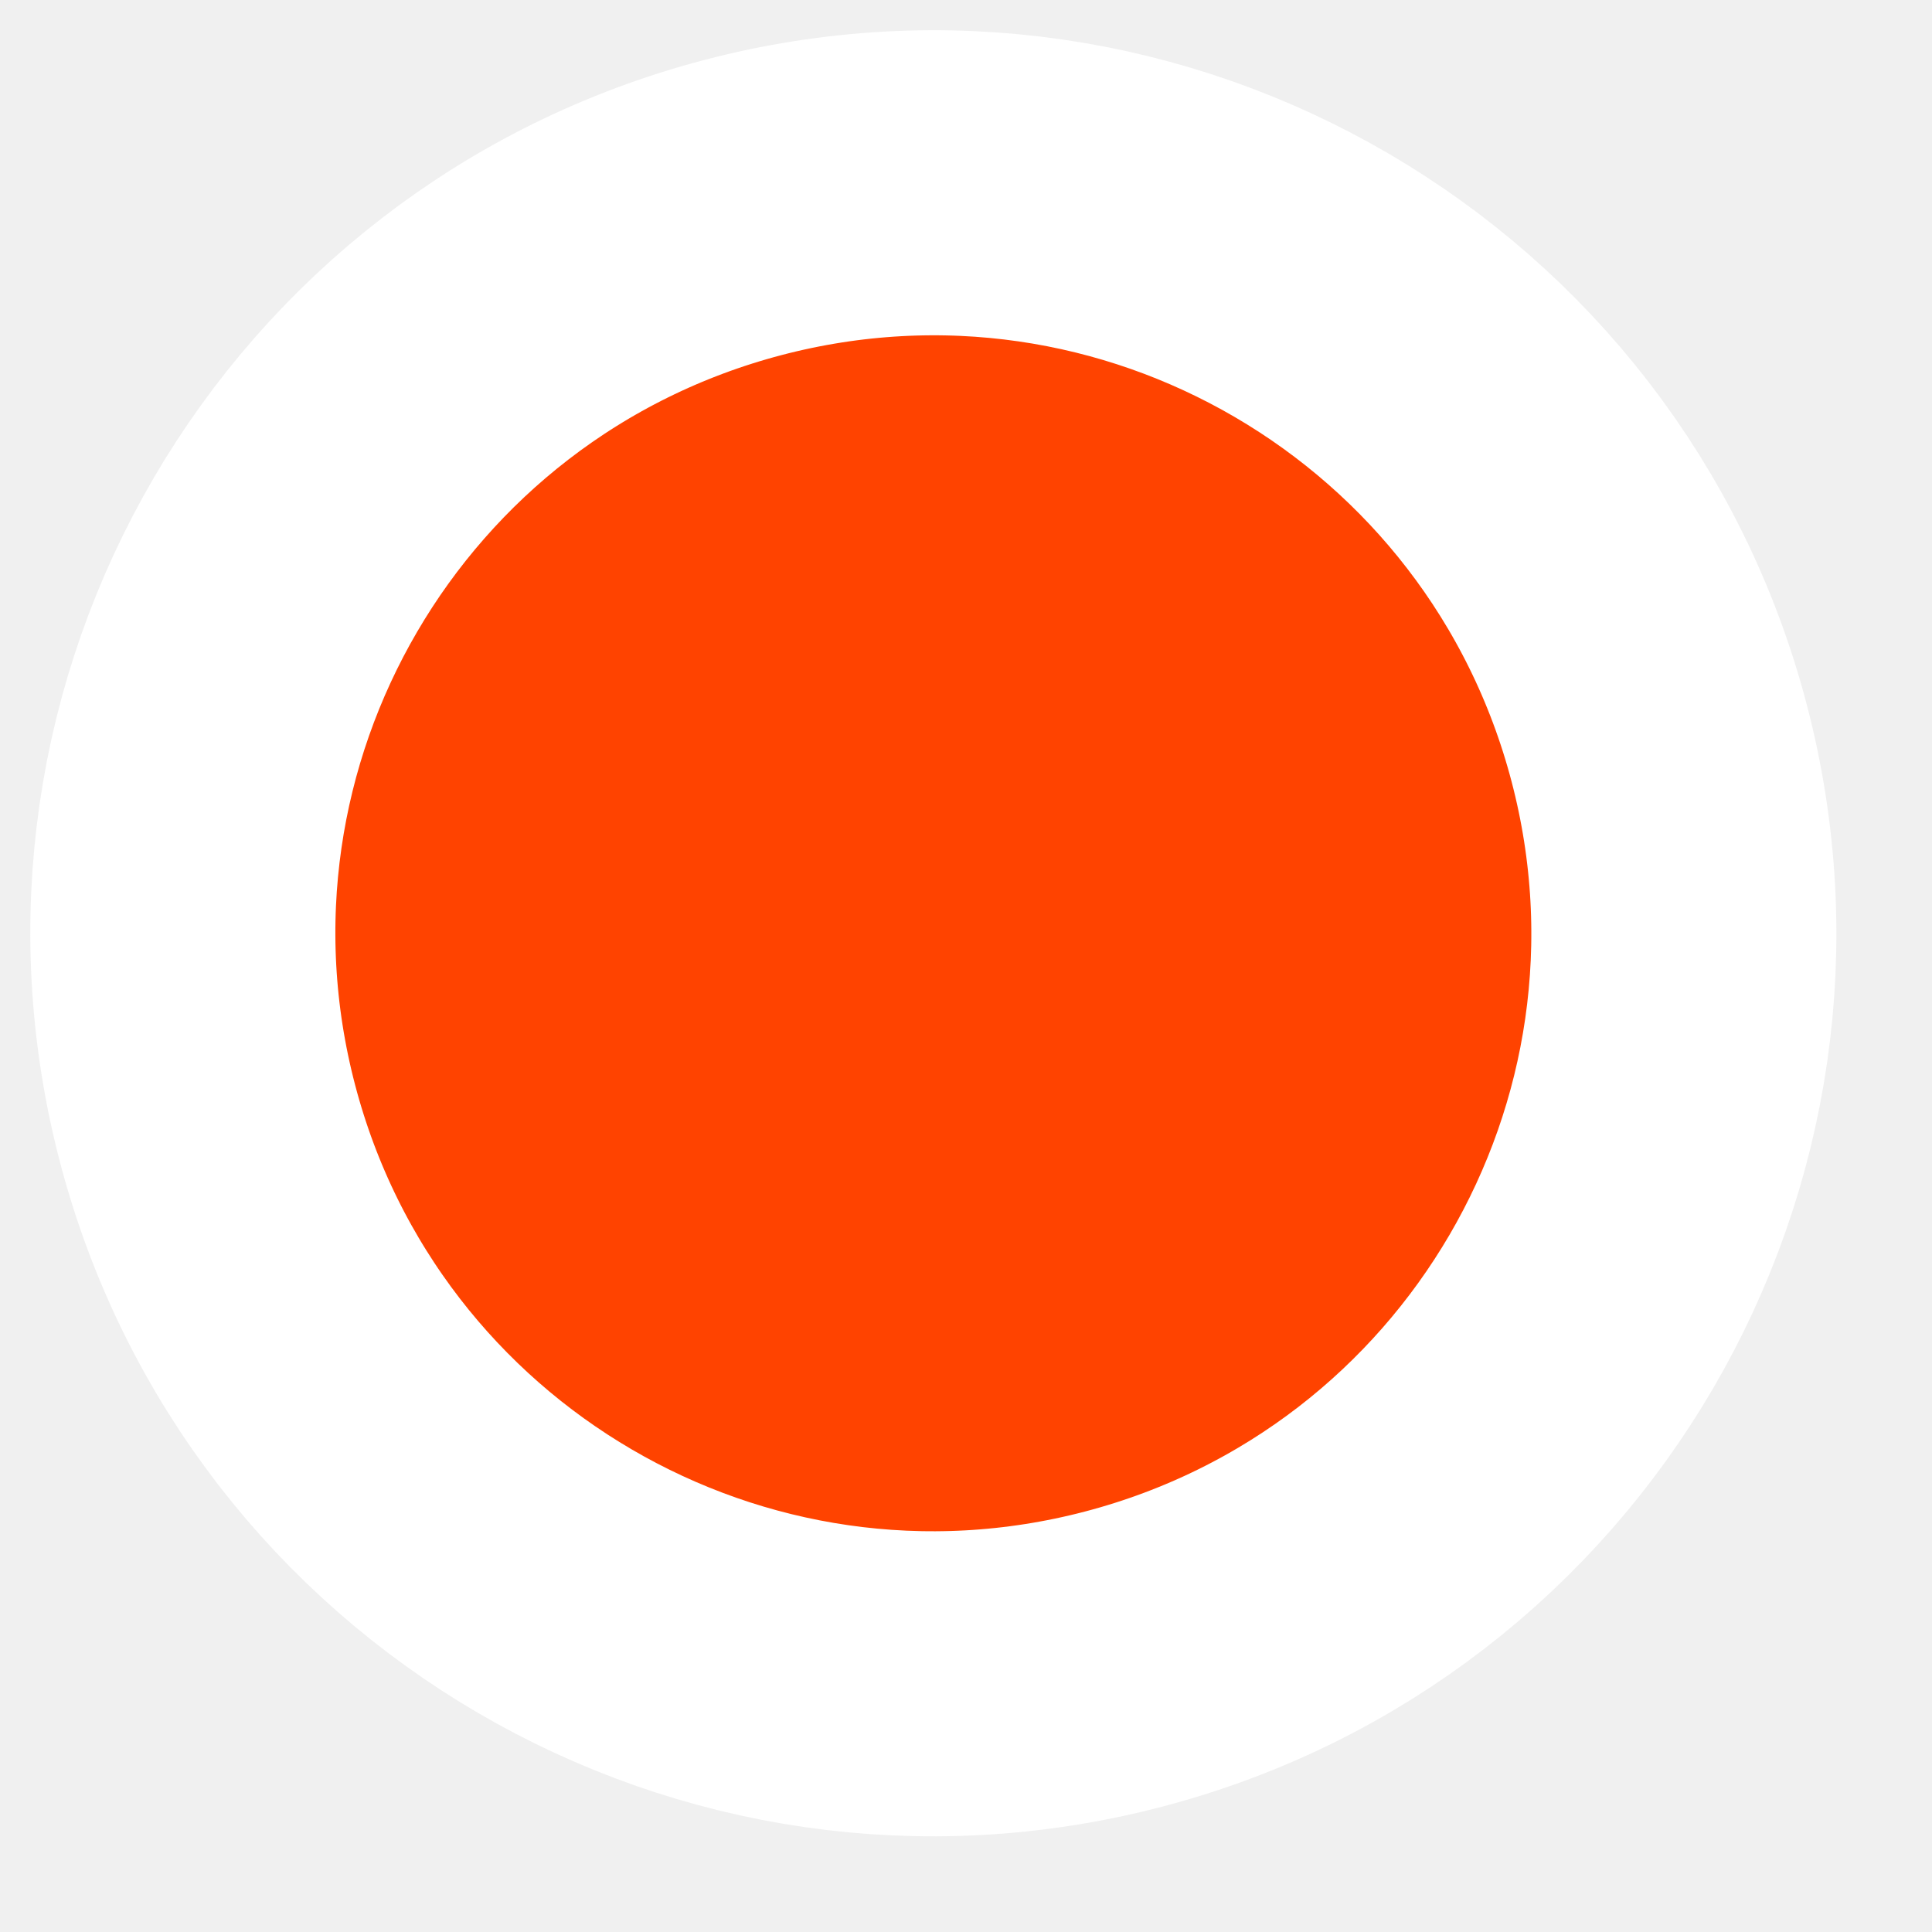
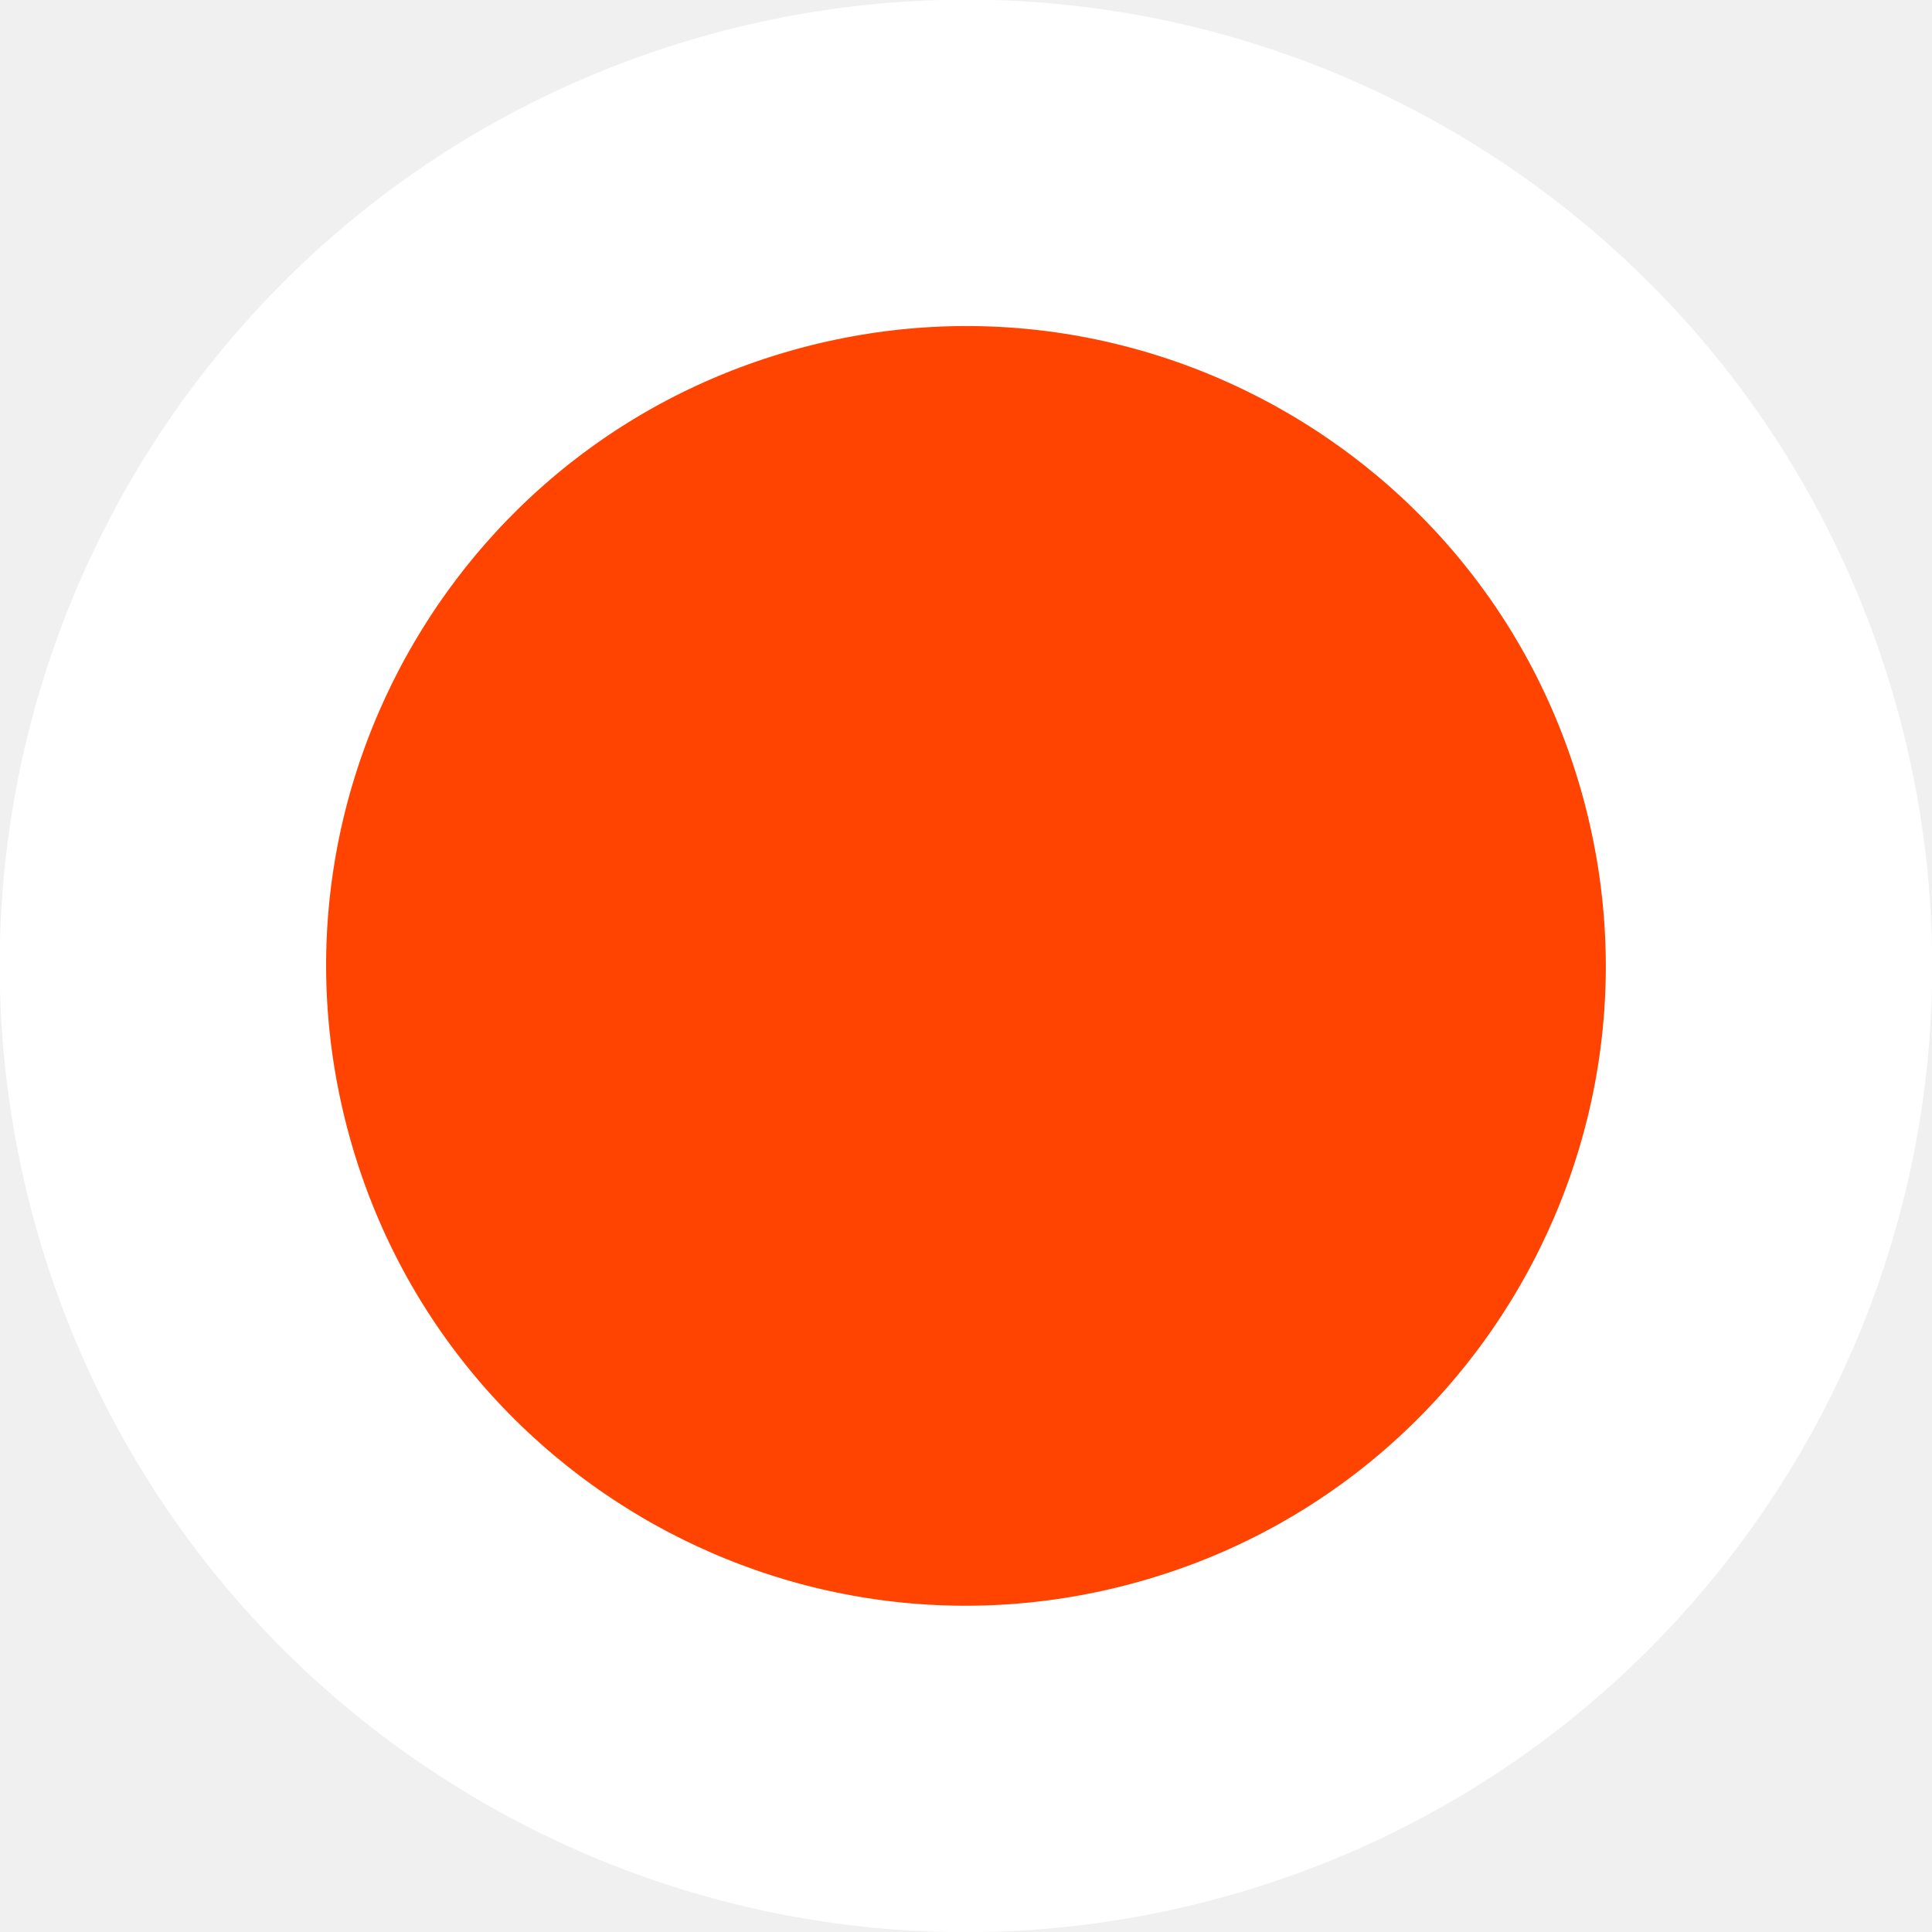
- <svg xmlns="http://www.w3.org/2000/svg" width="19" height="19" viewBox="0 0 19 19" fill="none">
-   <circle cx="9.179" cy="9.179" r="7.379" transform="rotate(-104.707 9.17868 9.17867)" fill="#FF4300" stroke="white" stroke-width="3" />
+ <svg xmlns="http://www.w3.org/2000/svg" width="17.757" height="17.757" fill="none" version="1.1" viewBox="0 0 17.757 17.757">
+   <circle transform="rotate(255.29)" cx="-10.841" cy="6.333" r="7.379" fill="#ff4300" stroke="#fff" stroke-width="3" />
</svg>
